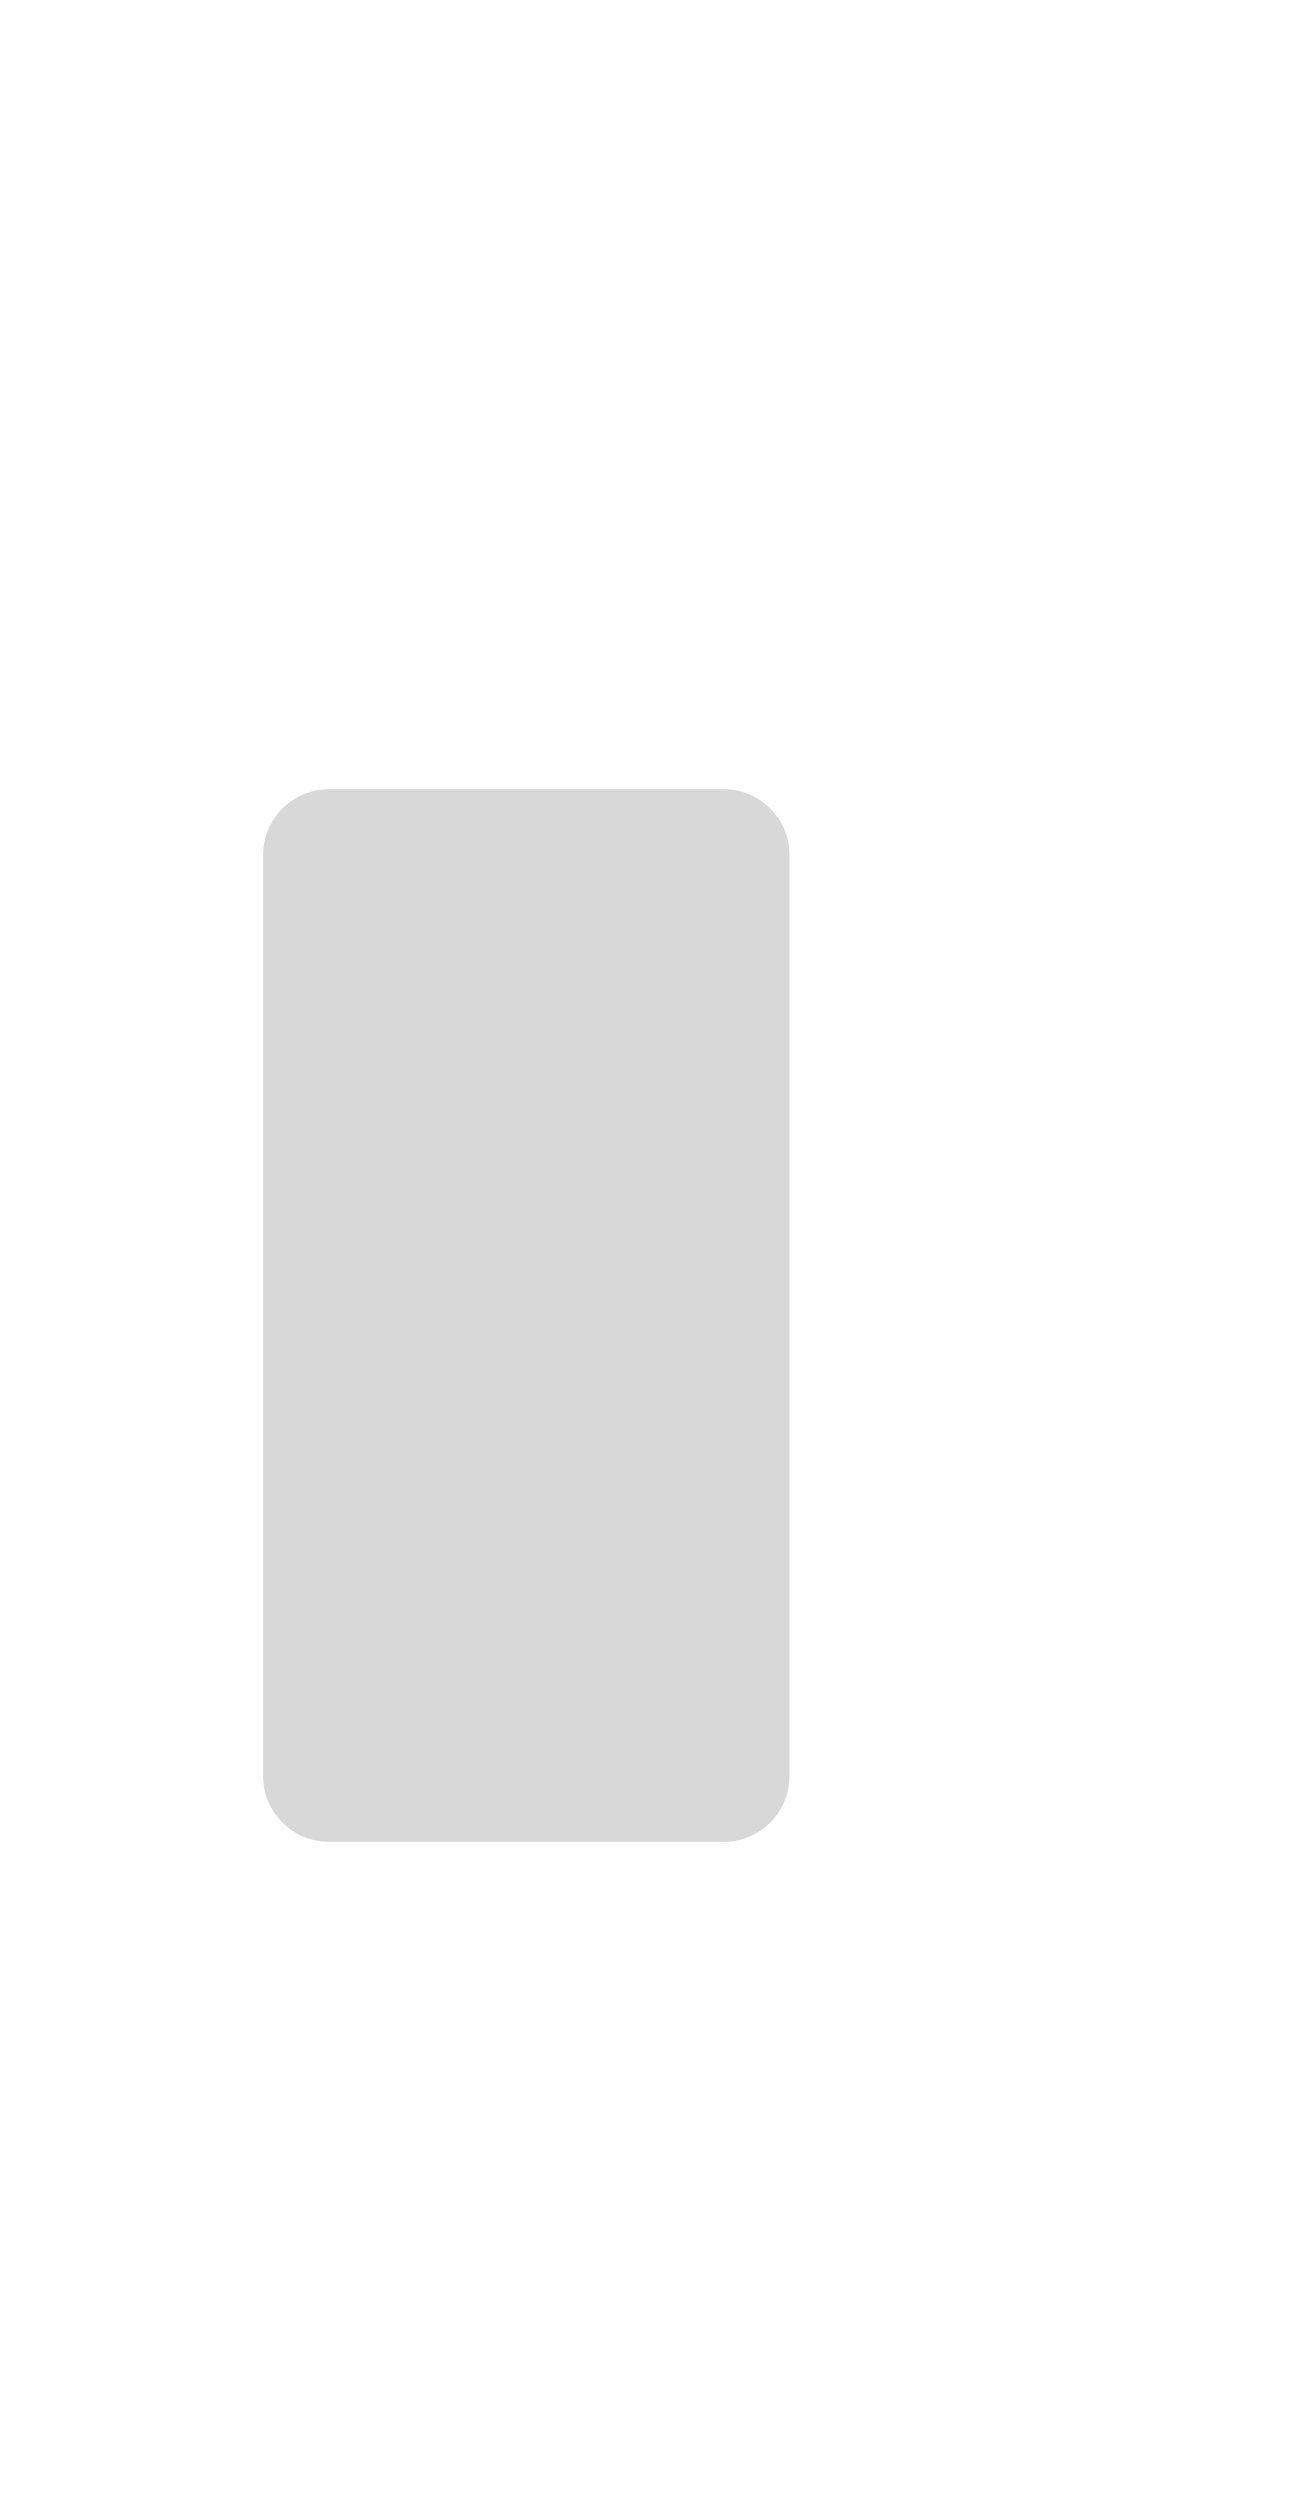
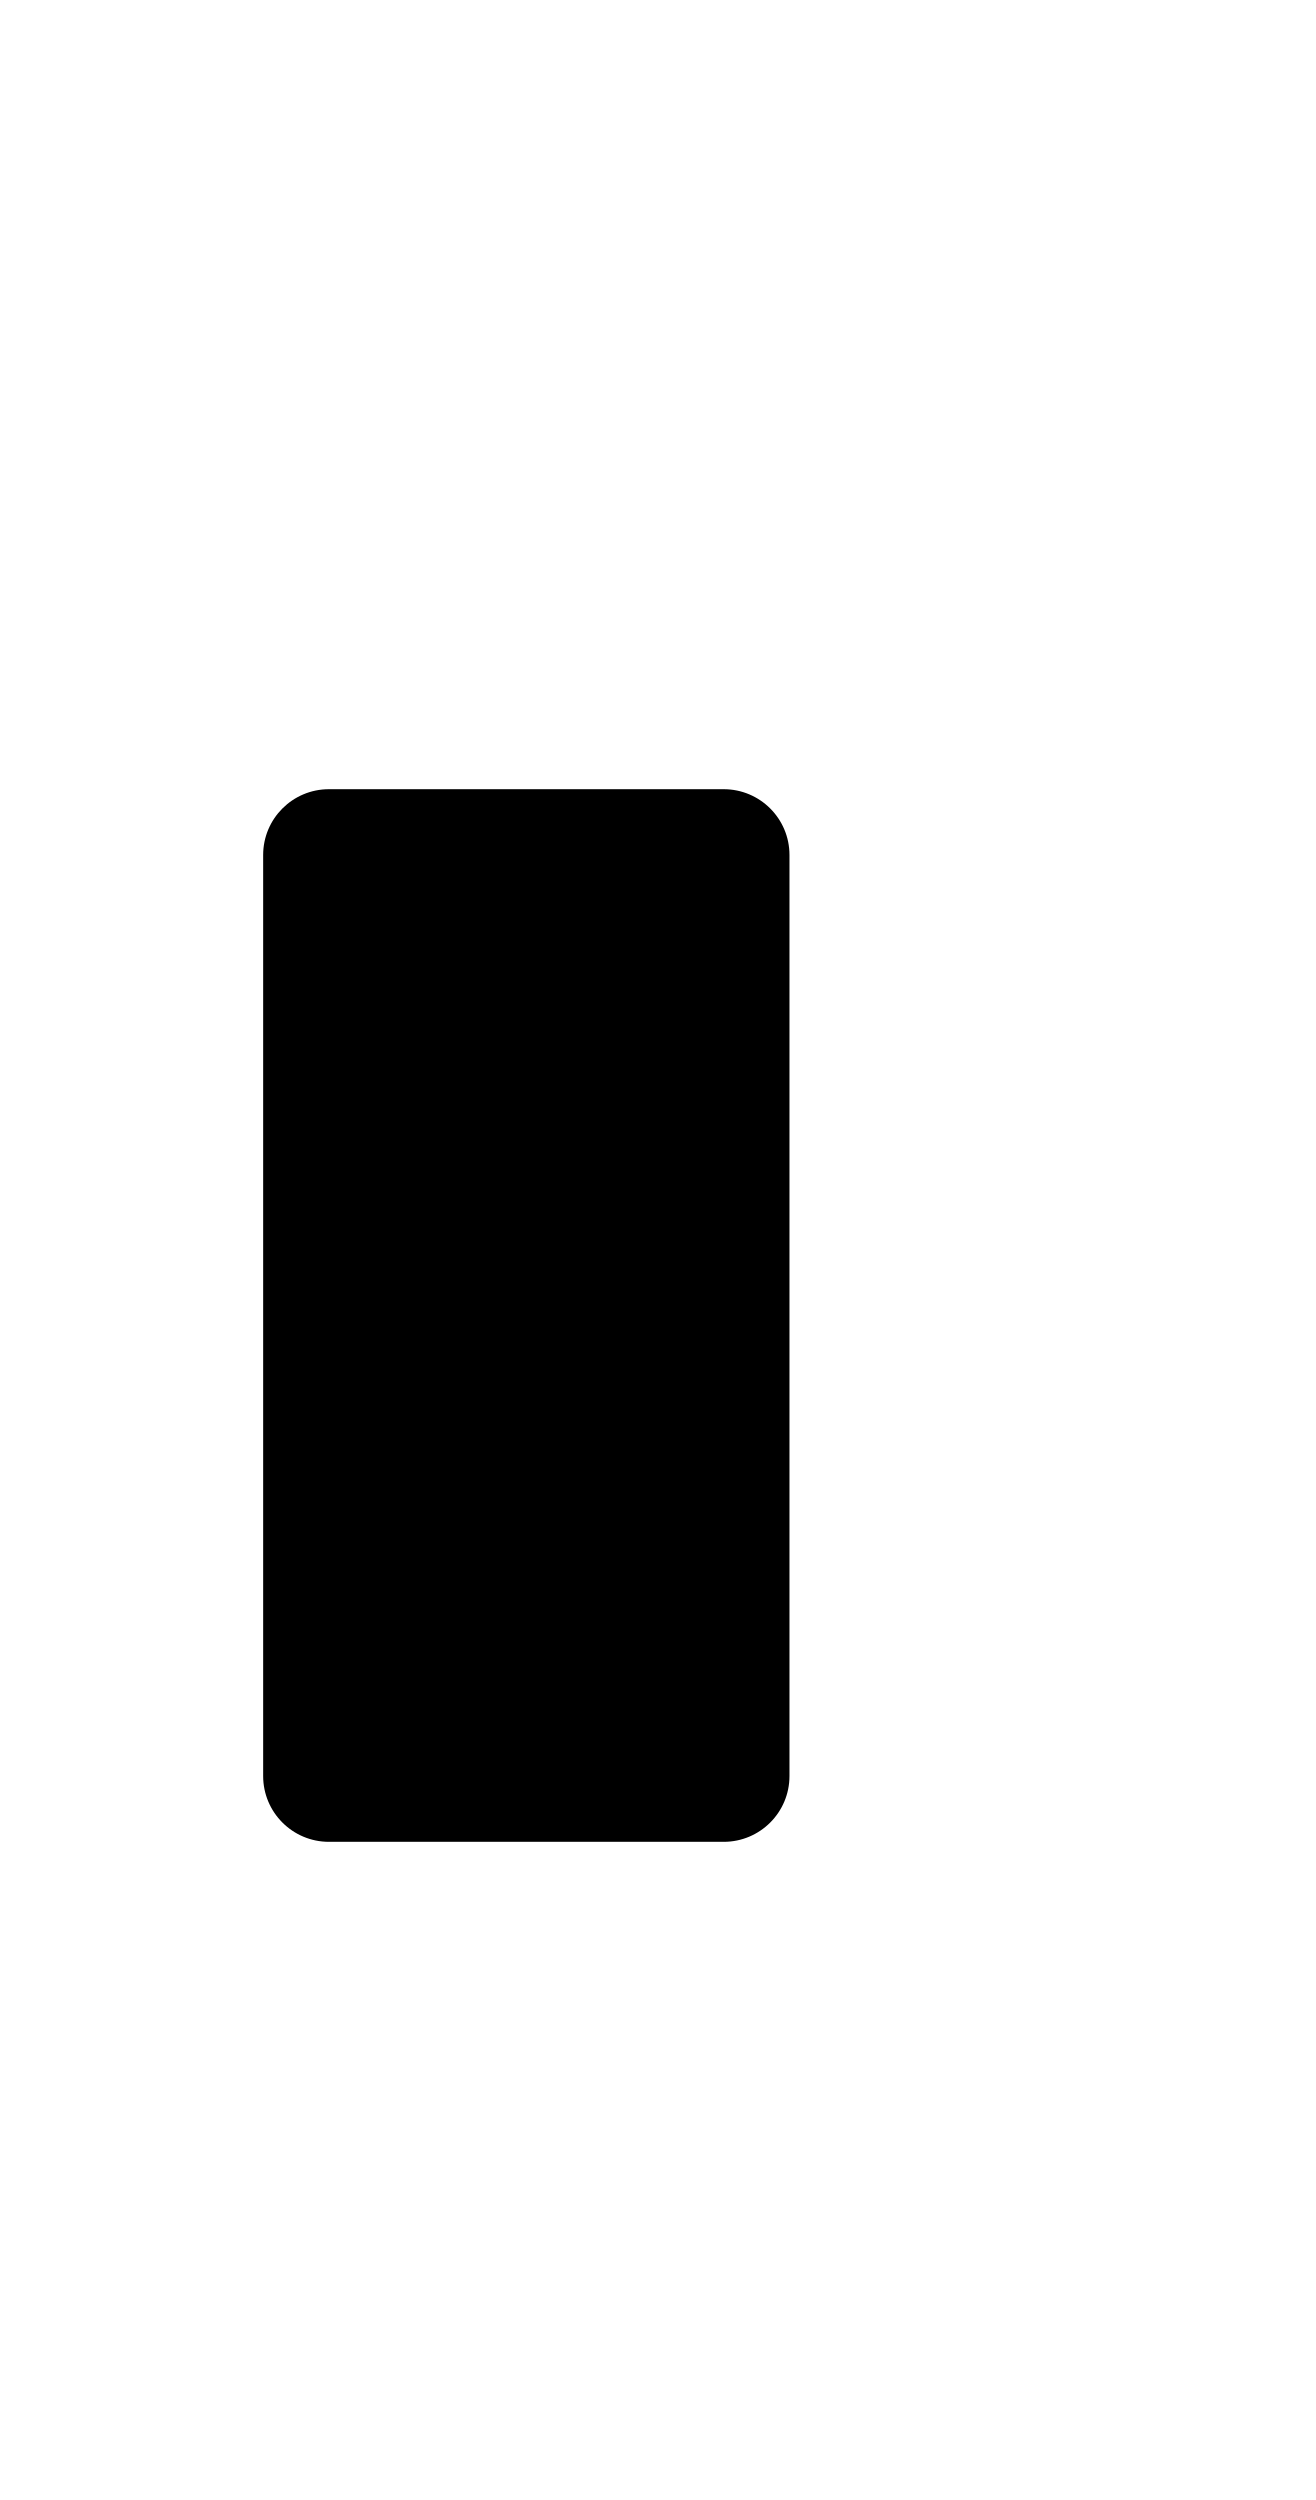
<svg xmlns="http://www.w3.org/2000/svg" width="10" height="19">
  <defs>
    <clipPath>
-       <rect width="10" height="19" x="20" y="1033.36" opacity="0.12" fill="#13384f" color="#a0a0a0" />
+       <rect width="10" height="19" x="20" y="1033.36" opacity="0.12" fill="#d02038" color="#f5f5f5" />
    </clipPath>
  </defs>
  <g transform="translate(0,-1033.362)">
-     <rect width="4" height="8" x="2" y="1039.36" rx="0.5" fill="#d8d8d8" />
+     <rect width="4" height="8" x="2" y="1039.36" rx="0.5" fill="#000000" />
  </g>
</svg>
